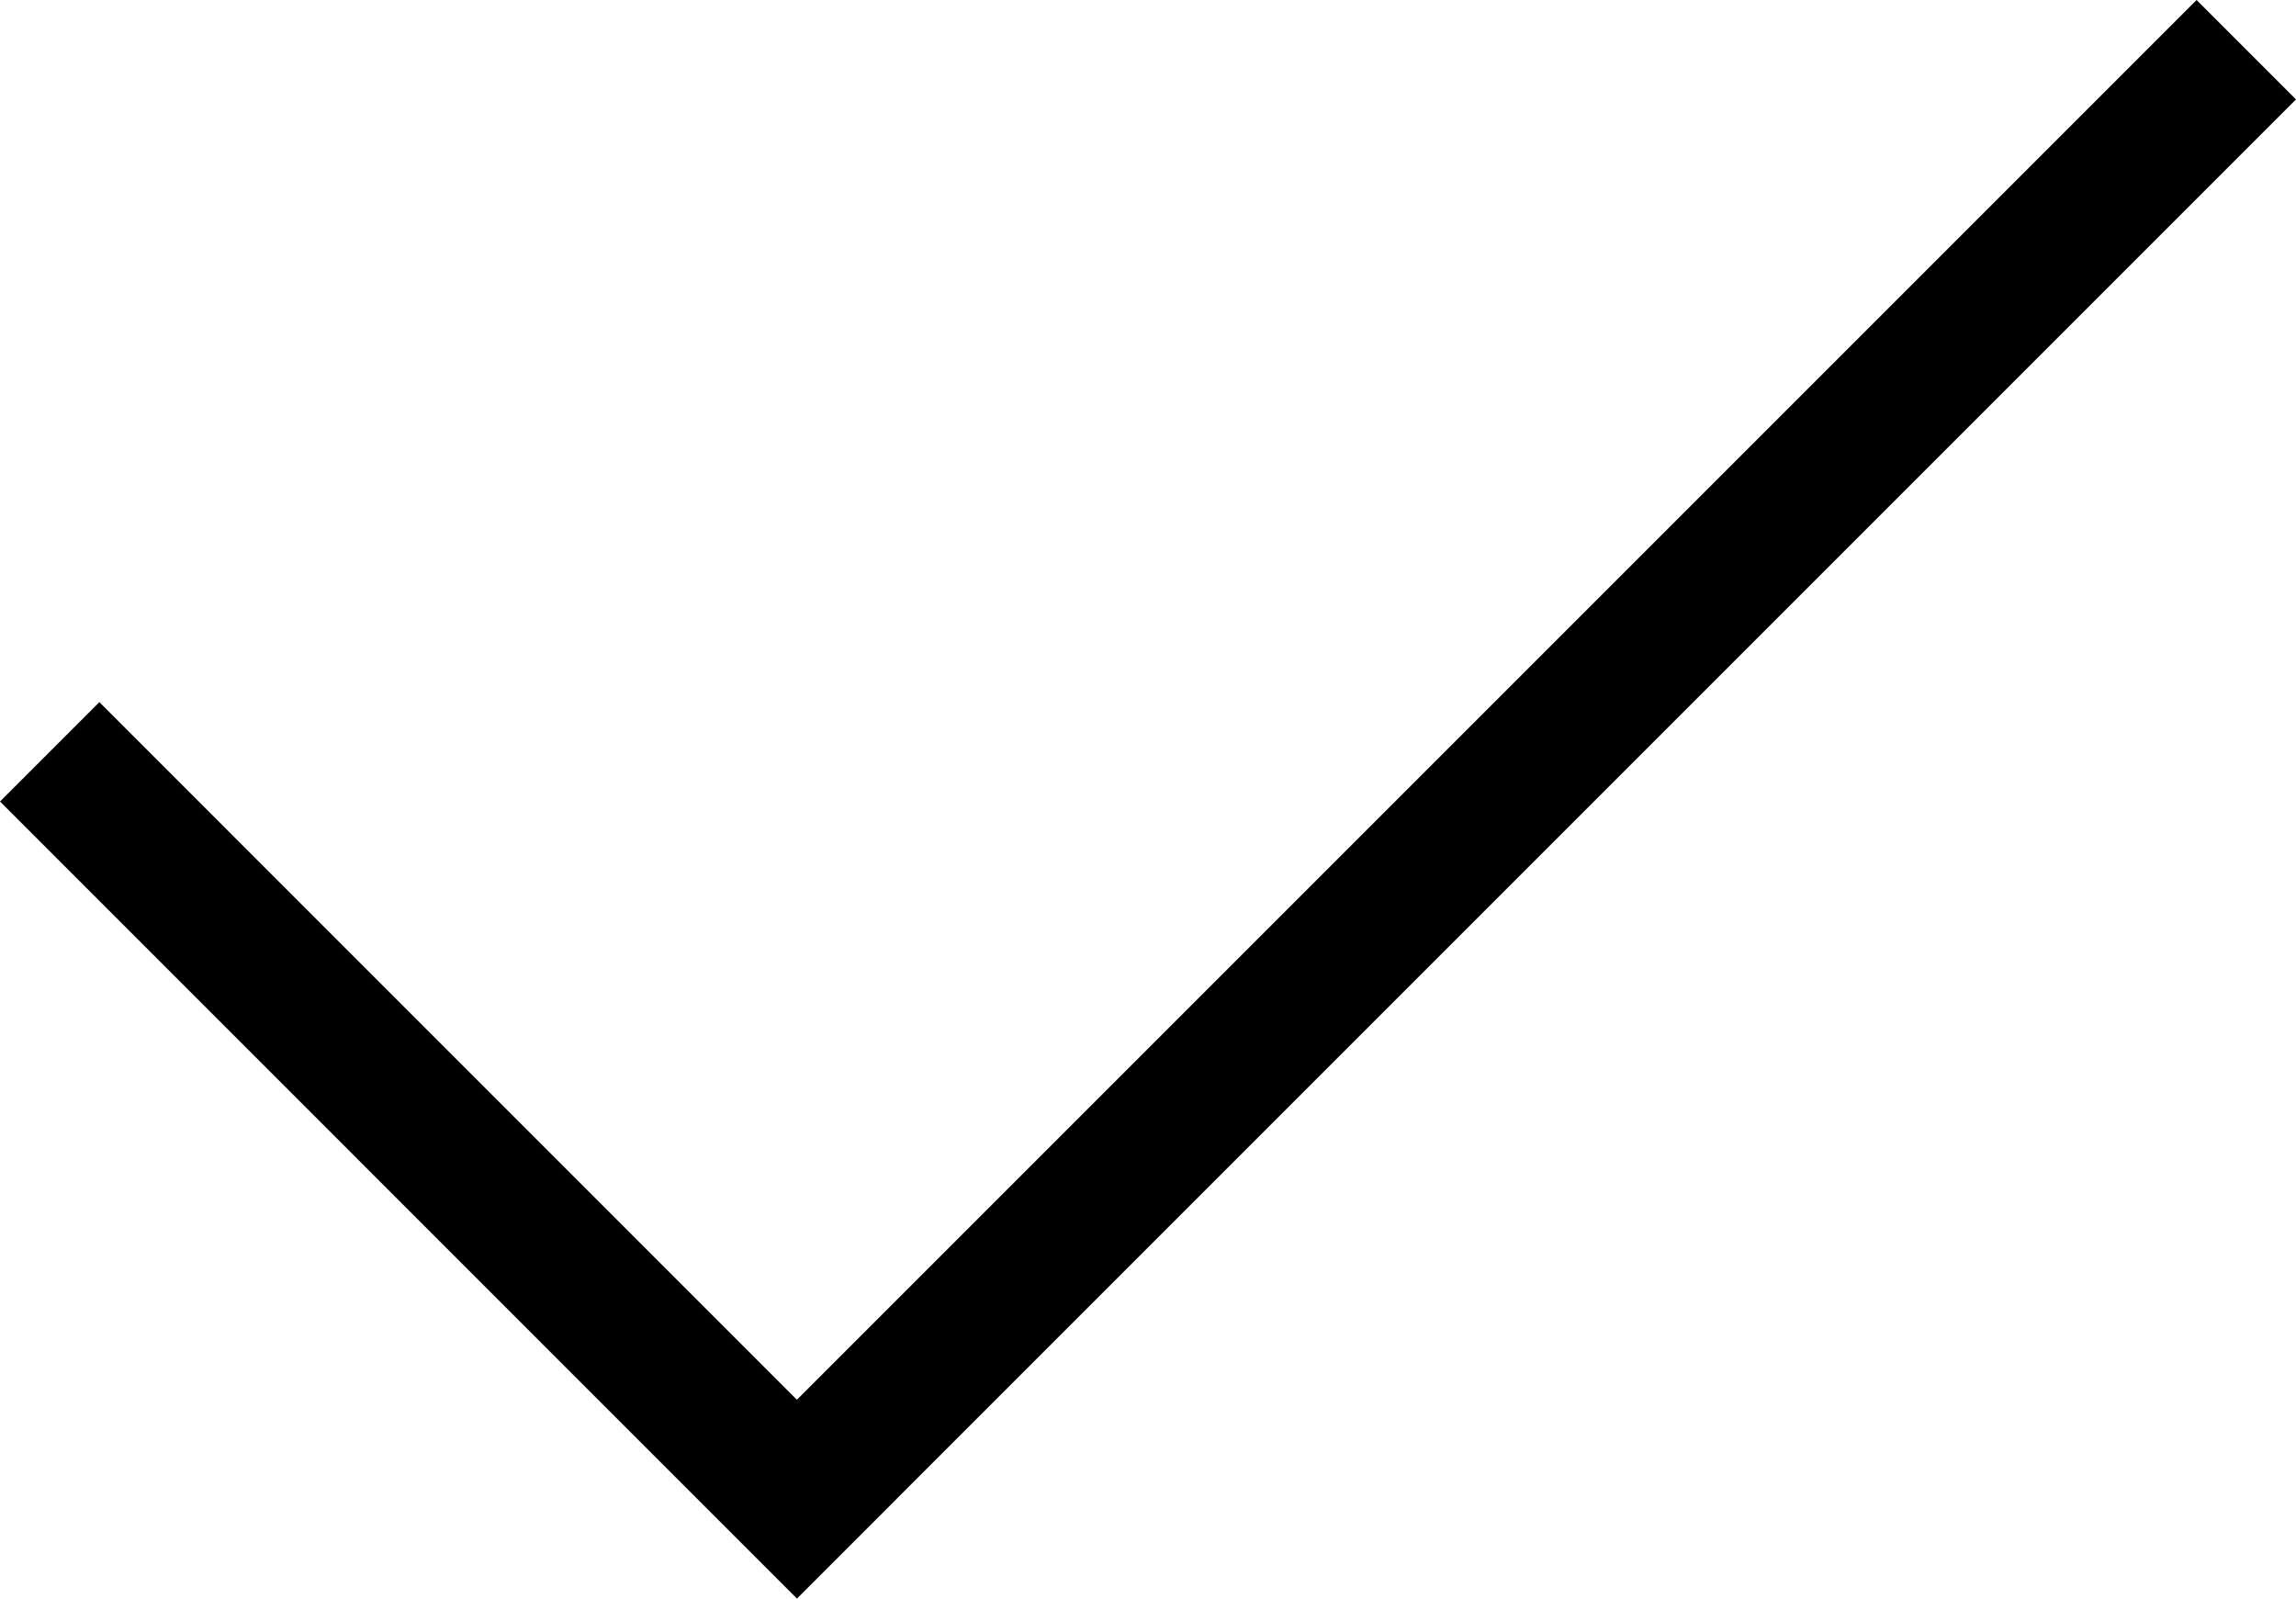
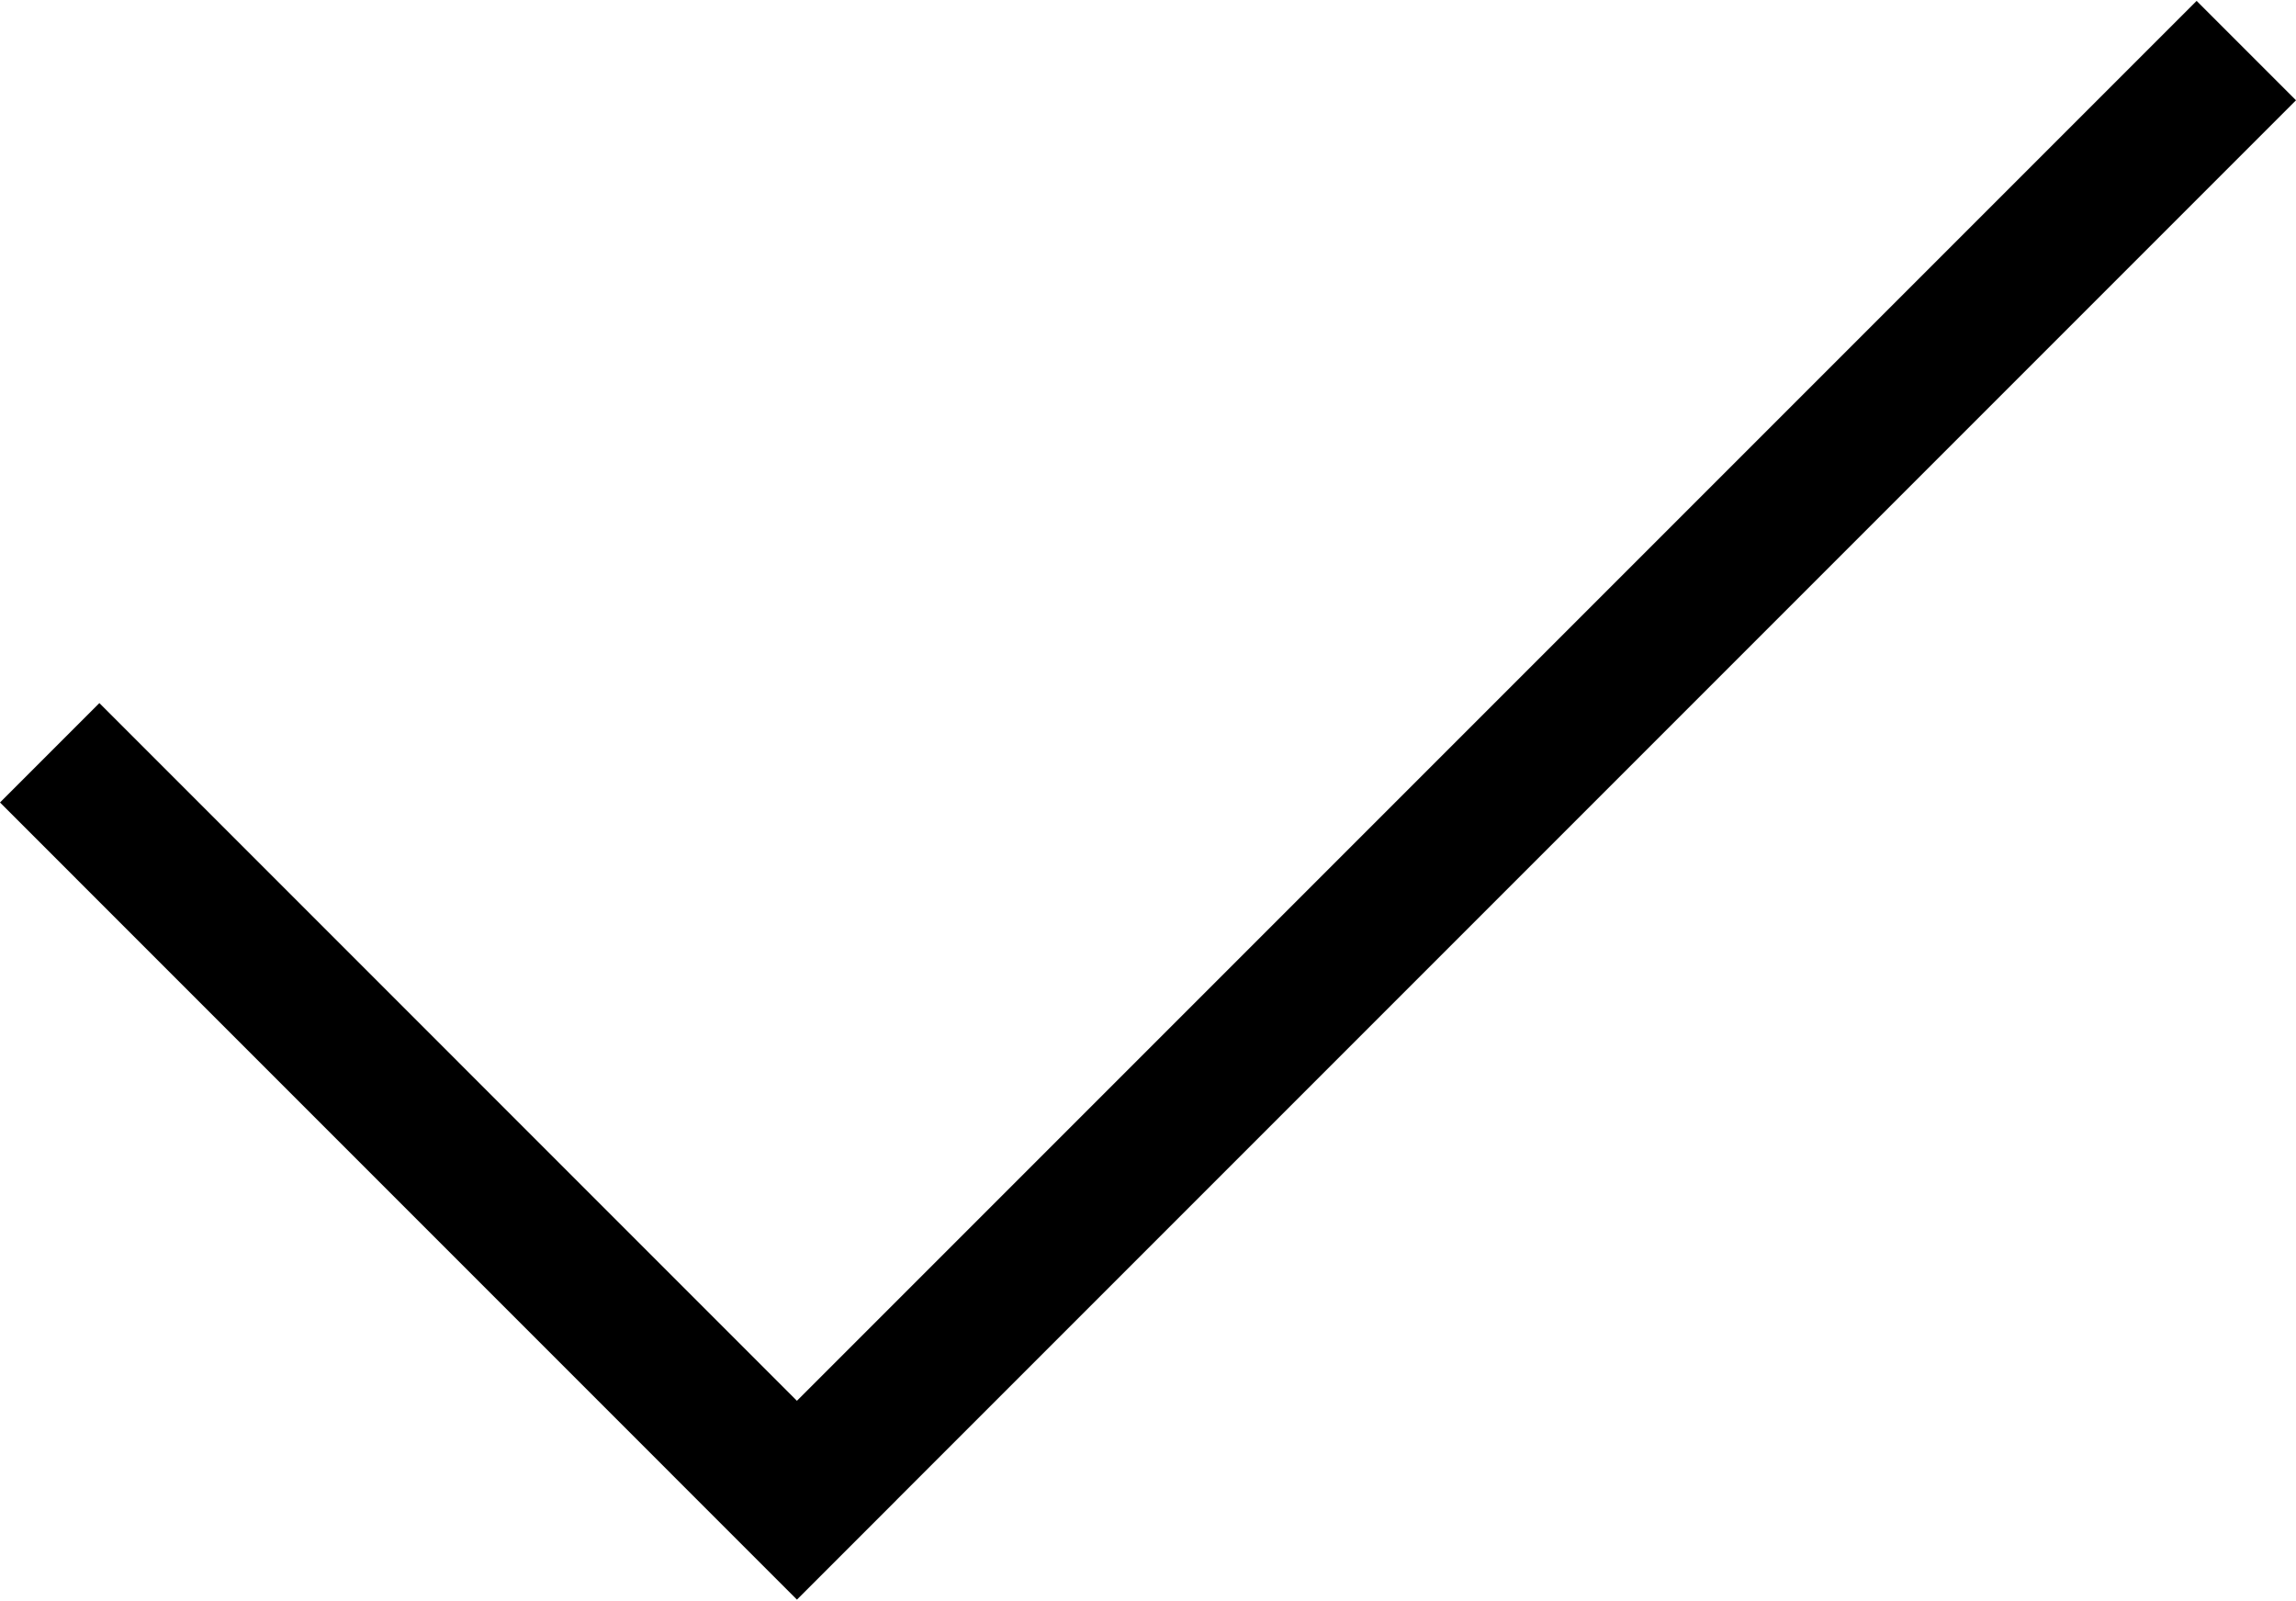
- <svg xmlns="http://www.w3.org/2000/svg" version="1.1" id="Layer_1" x="0px" y="0px" width="32.666px" height="22.742px" viewBox="0 0 32.666 22.742" enable-background="new 0 0 32.666 22.742" xml:space="preserve">
-   <polygon points="32.666,1.414 31.252,0 11.338,19.914 1.414,9.989 0,11.403 9.924,21.328 9.924,21.328 11.338,22.742 11.338,22.742 11.339,22.742 12.753,21.328 12.752,21.328 " />
+ <svg xmlns="http://www.w3.org/2000/svg" version="1.1" id="Layer_1" x="0px" y="0px" width="33px" height="23px" viewBox="0 0 32.666 22.742" enable-background="new 0 0 32.666 22.742" xml:space="preserve">
+   <polygon fill="#000000" points="32.666,1.414 31.252,0 11.338,19.914 1.414,9.989 0,11.403 9.924,21.328 9.924,21.328 11.338,22.742 11.338,22.742 11.339,22.742 12.753,21.328 12.752,21.328 " />
</svg>
